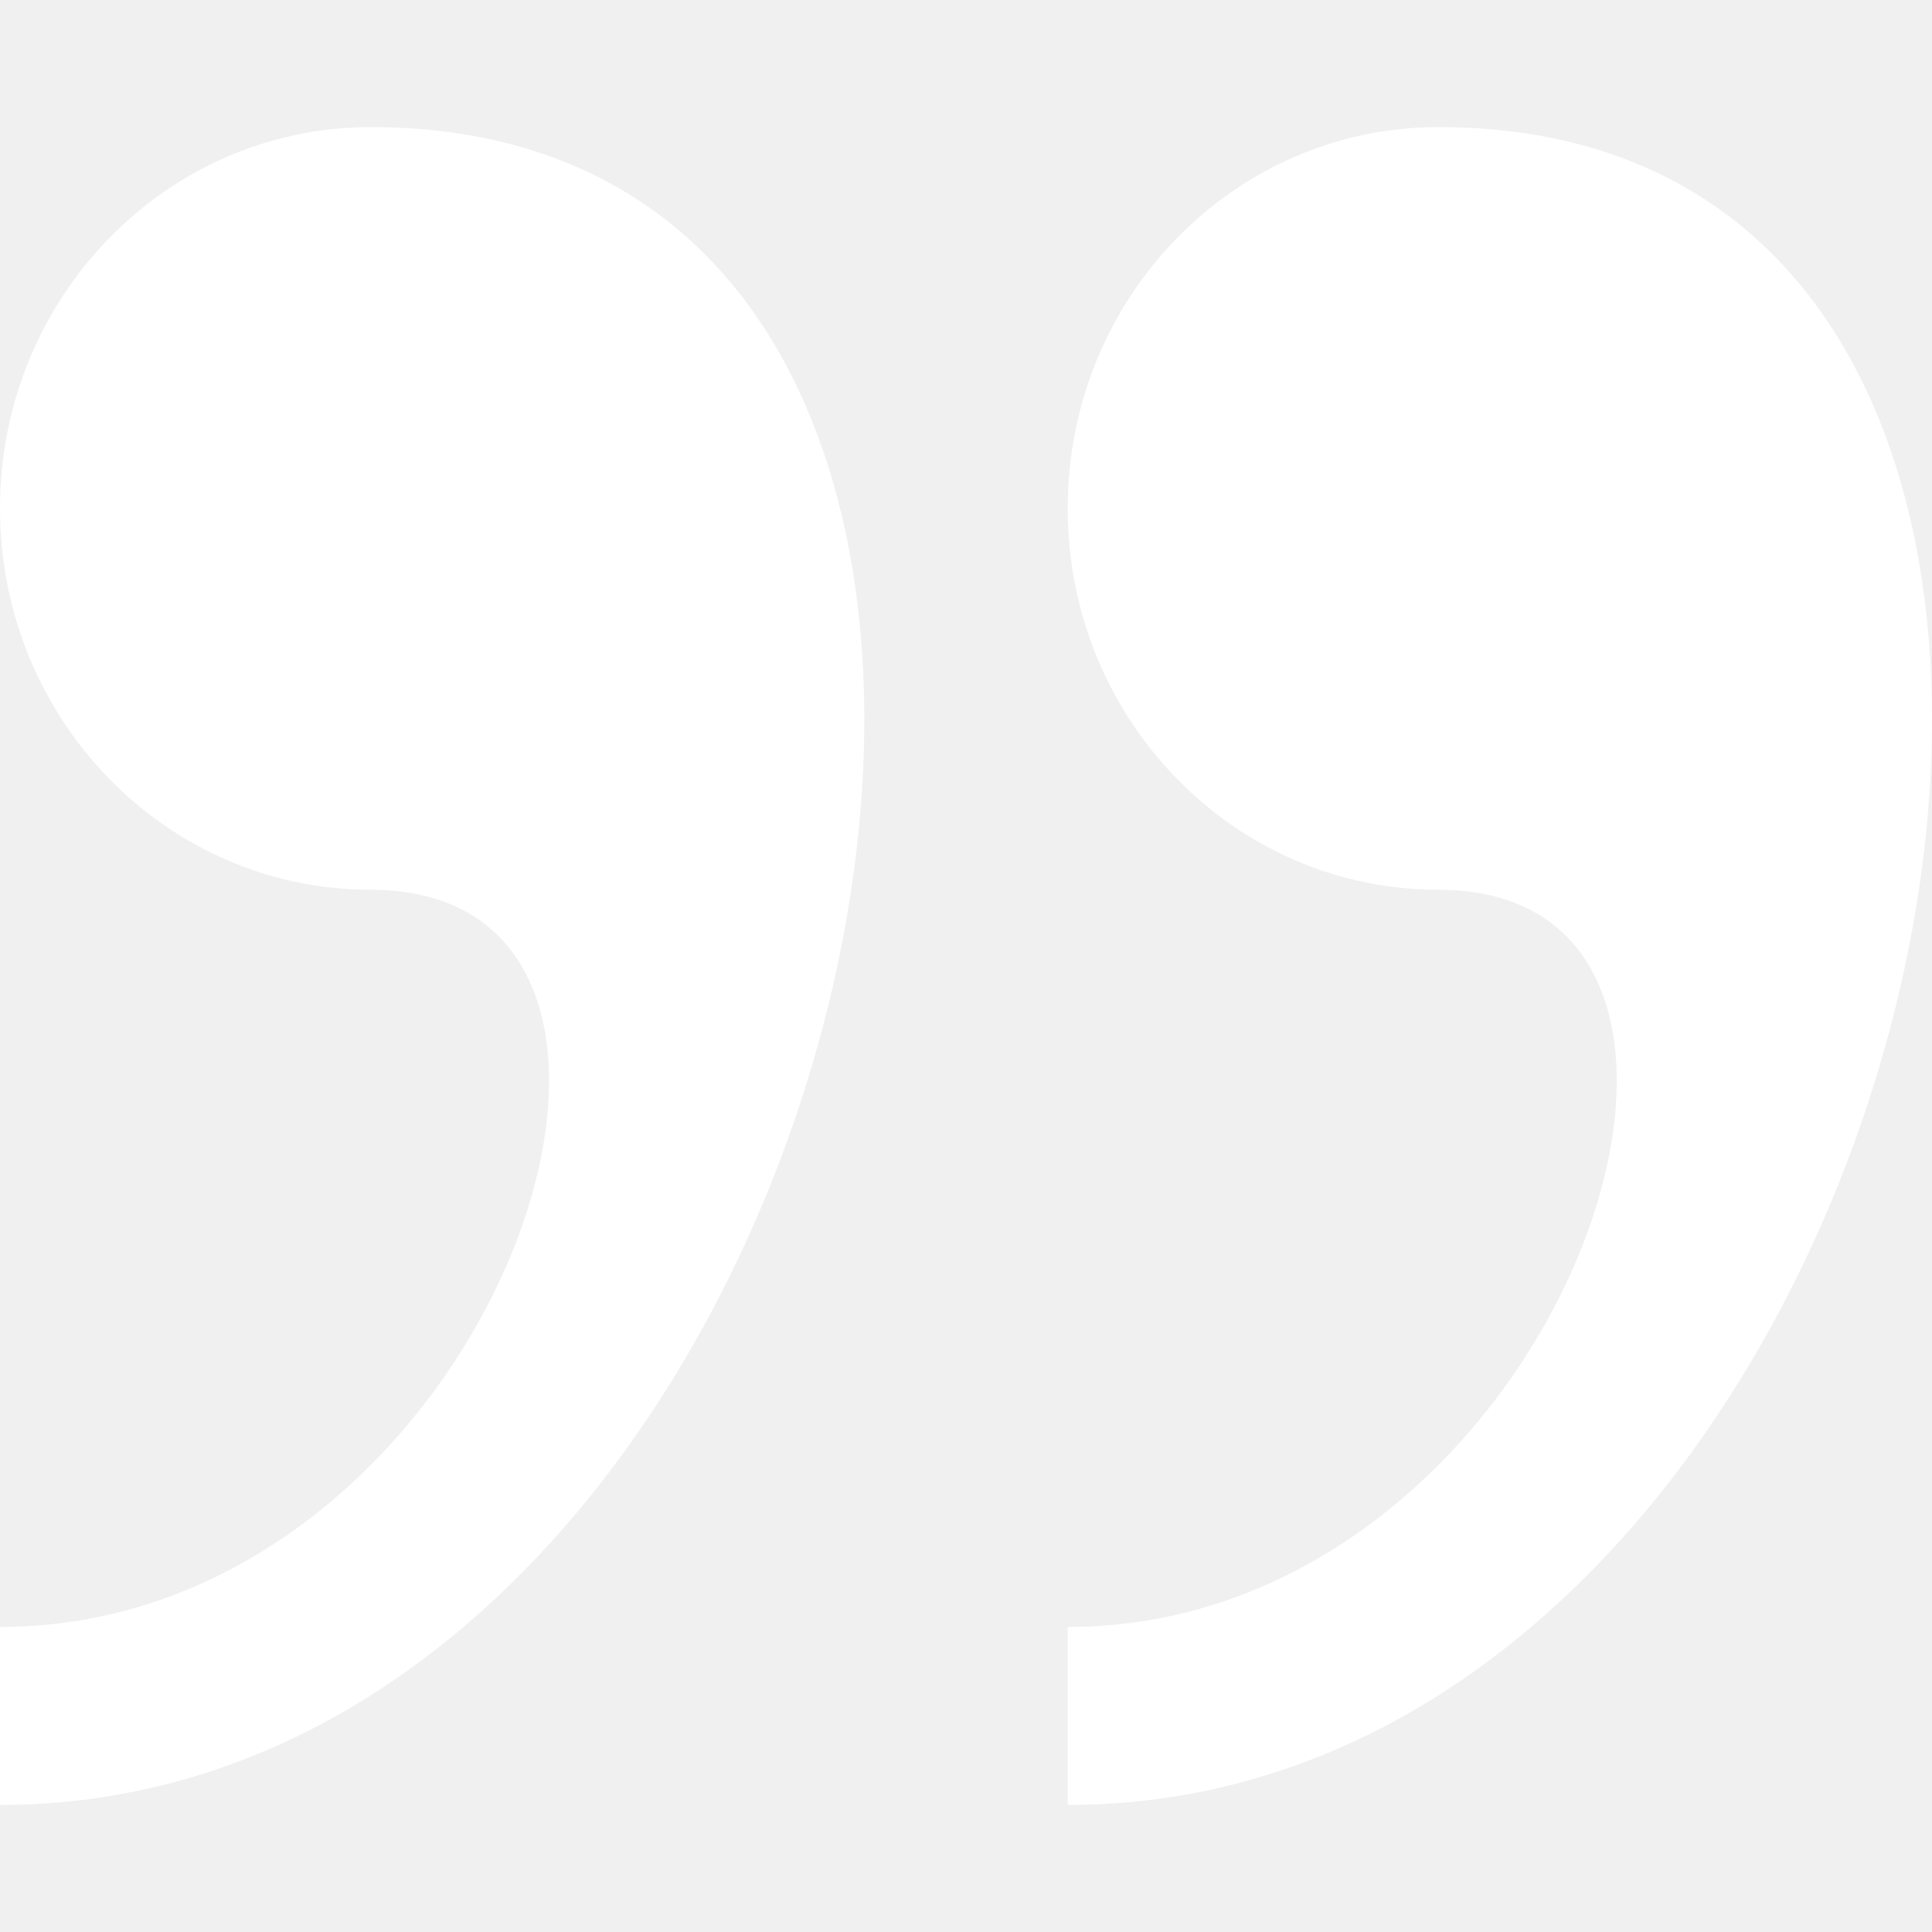
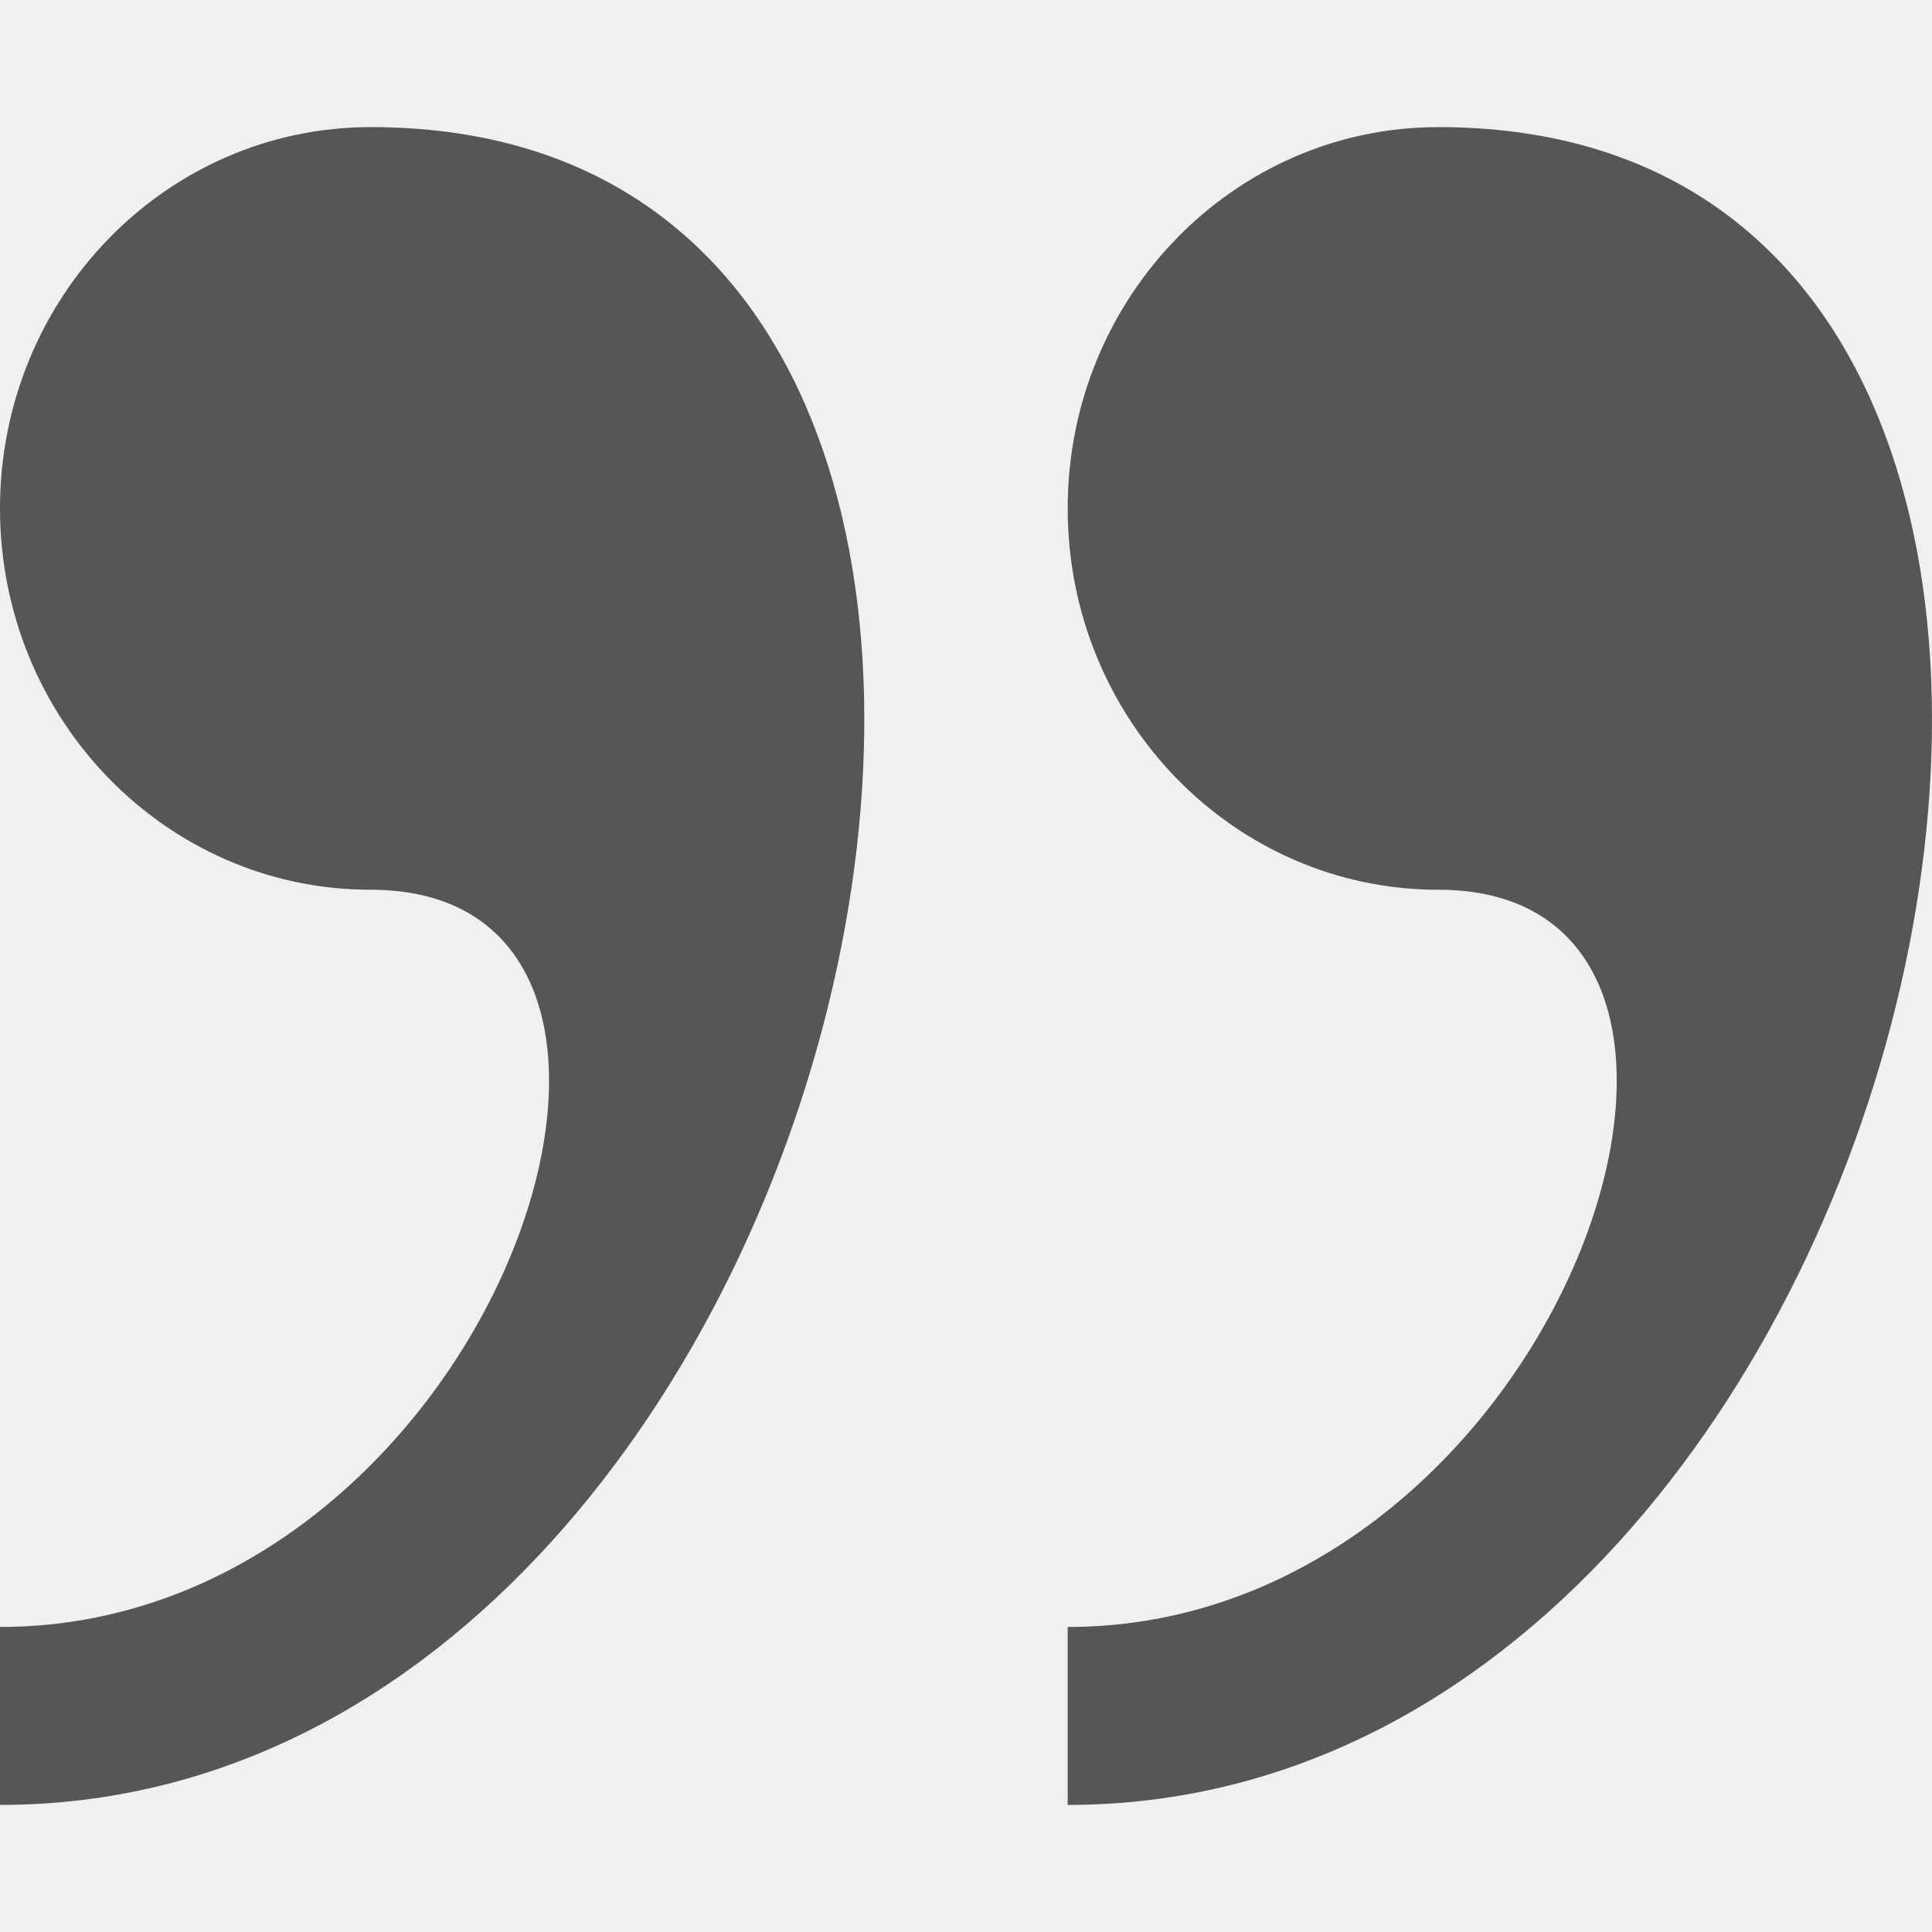
<svg xmlns="http://www.w3.org/2000/svg" version="1.1" id="Capa_1" x="0px" y="0px" viewBox="0 0 75.999 75.999" style="enable-background:new 0 0 75.999 75.999;" xml:space="preserve">
  <g>
    <g>
-       <path style="fill:#fff;" d="M14.579,5C6.527,5,0,11.716,0,20c0,8.285,6.527,15,14.579,15C29.157,35,19.438,64,0,64v7    C34.69,71,48.286,5,14.579,5z M56.579,5C48.527,5,42,11.716,42,20c0,8.285,6.527,15,14.579,15C71.157,35,61.438,64,42,64v7    C76.69,71,90.286,5,56.579,5z" />
+       <path style="fill:#565656;" d="M14.579,5C6.527,5,0,11.716,0,20c0,8.285,6.527,15,14.579,15C29.157,35,19.438,64,0,64v7    C34.69,71,48.286,5,14.579,5z M56.579,5C48.527,5,42,11.716,42,20c0,8.285,6.527,15,14.579,15C71.157,35,61.438,64,42,64v7    C76.69,71,90.286,5,56.579,5z" />
    </g>
  </g>
  <g>
</g>
  <g>
</g>
  <g>
</g>
  <g>
</g>
  <g>
</g>
  <g>
</g>
  <g>
</g>
  <g>
</g>
  <g>
</g>
  <g>
</g>
  <g>
</g>
  <g>
</g>
  <g>
</g>
  <g>
</g>
  <g>
</g>
</svg>
